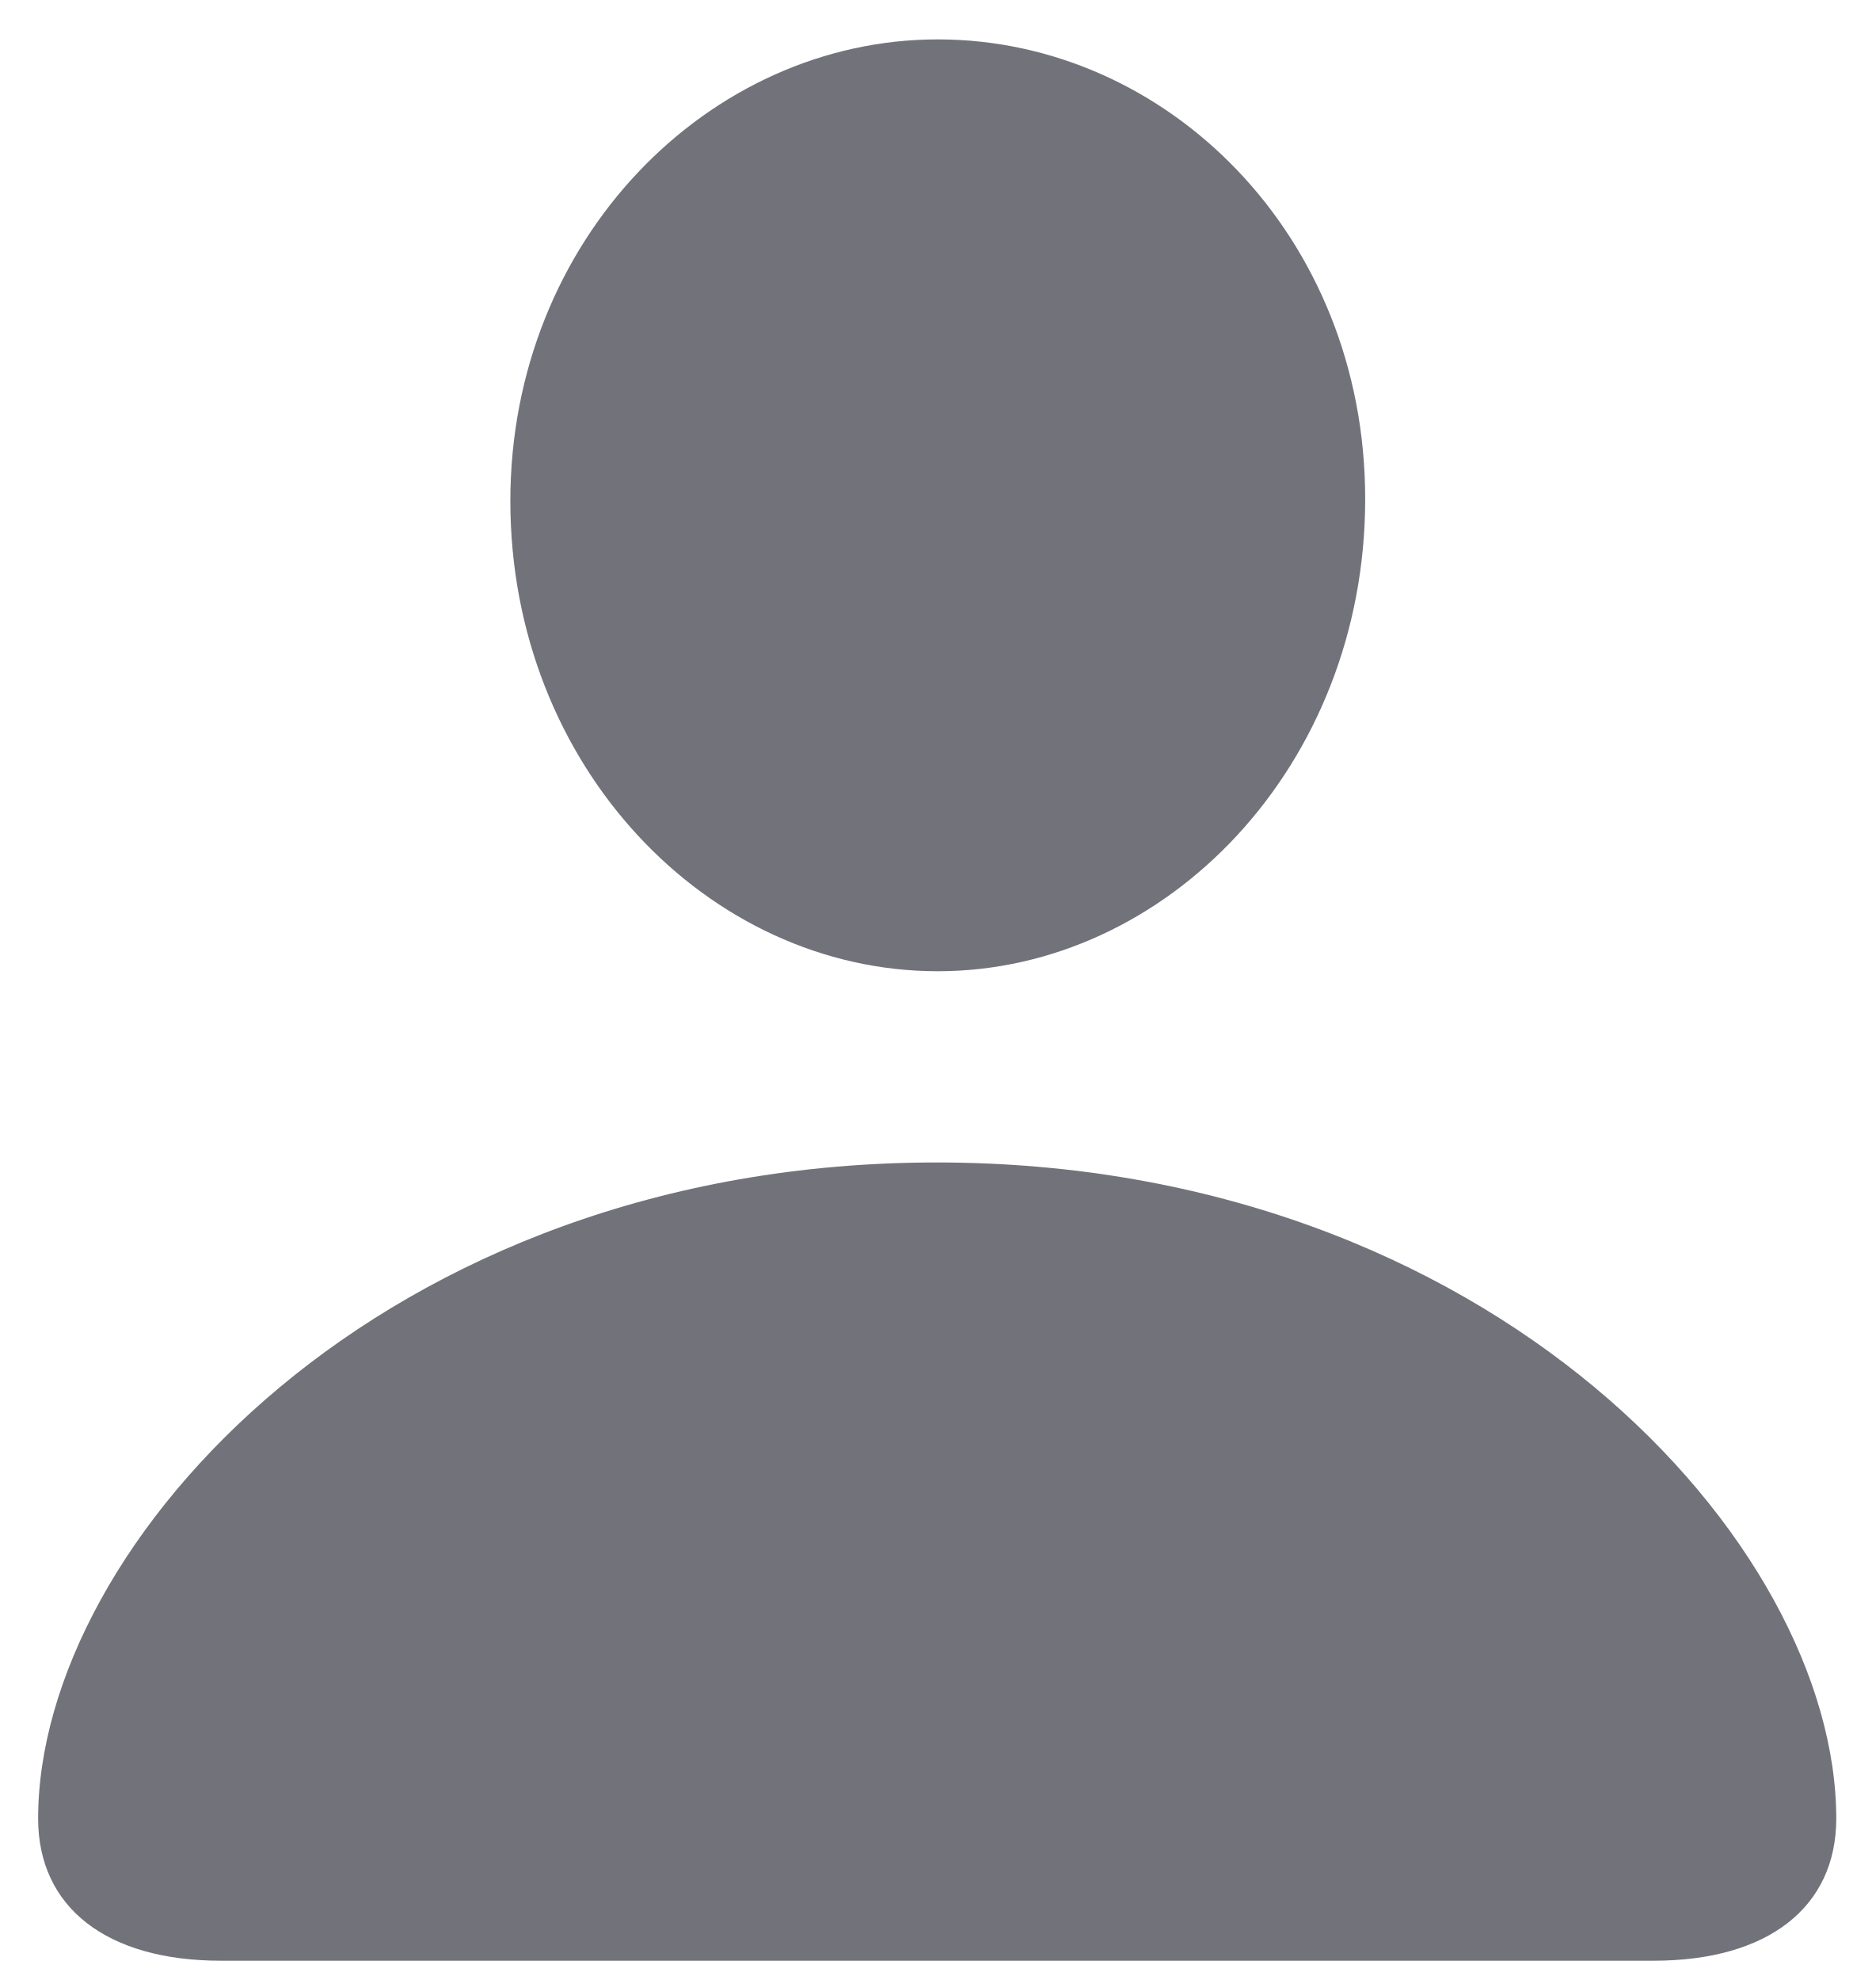
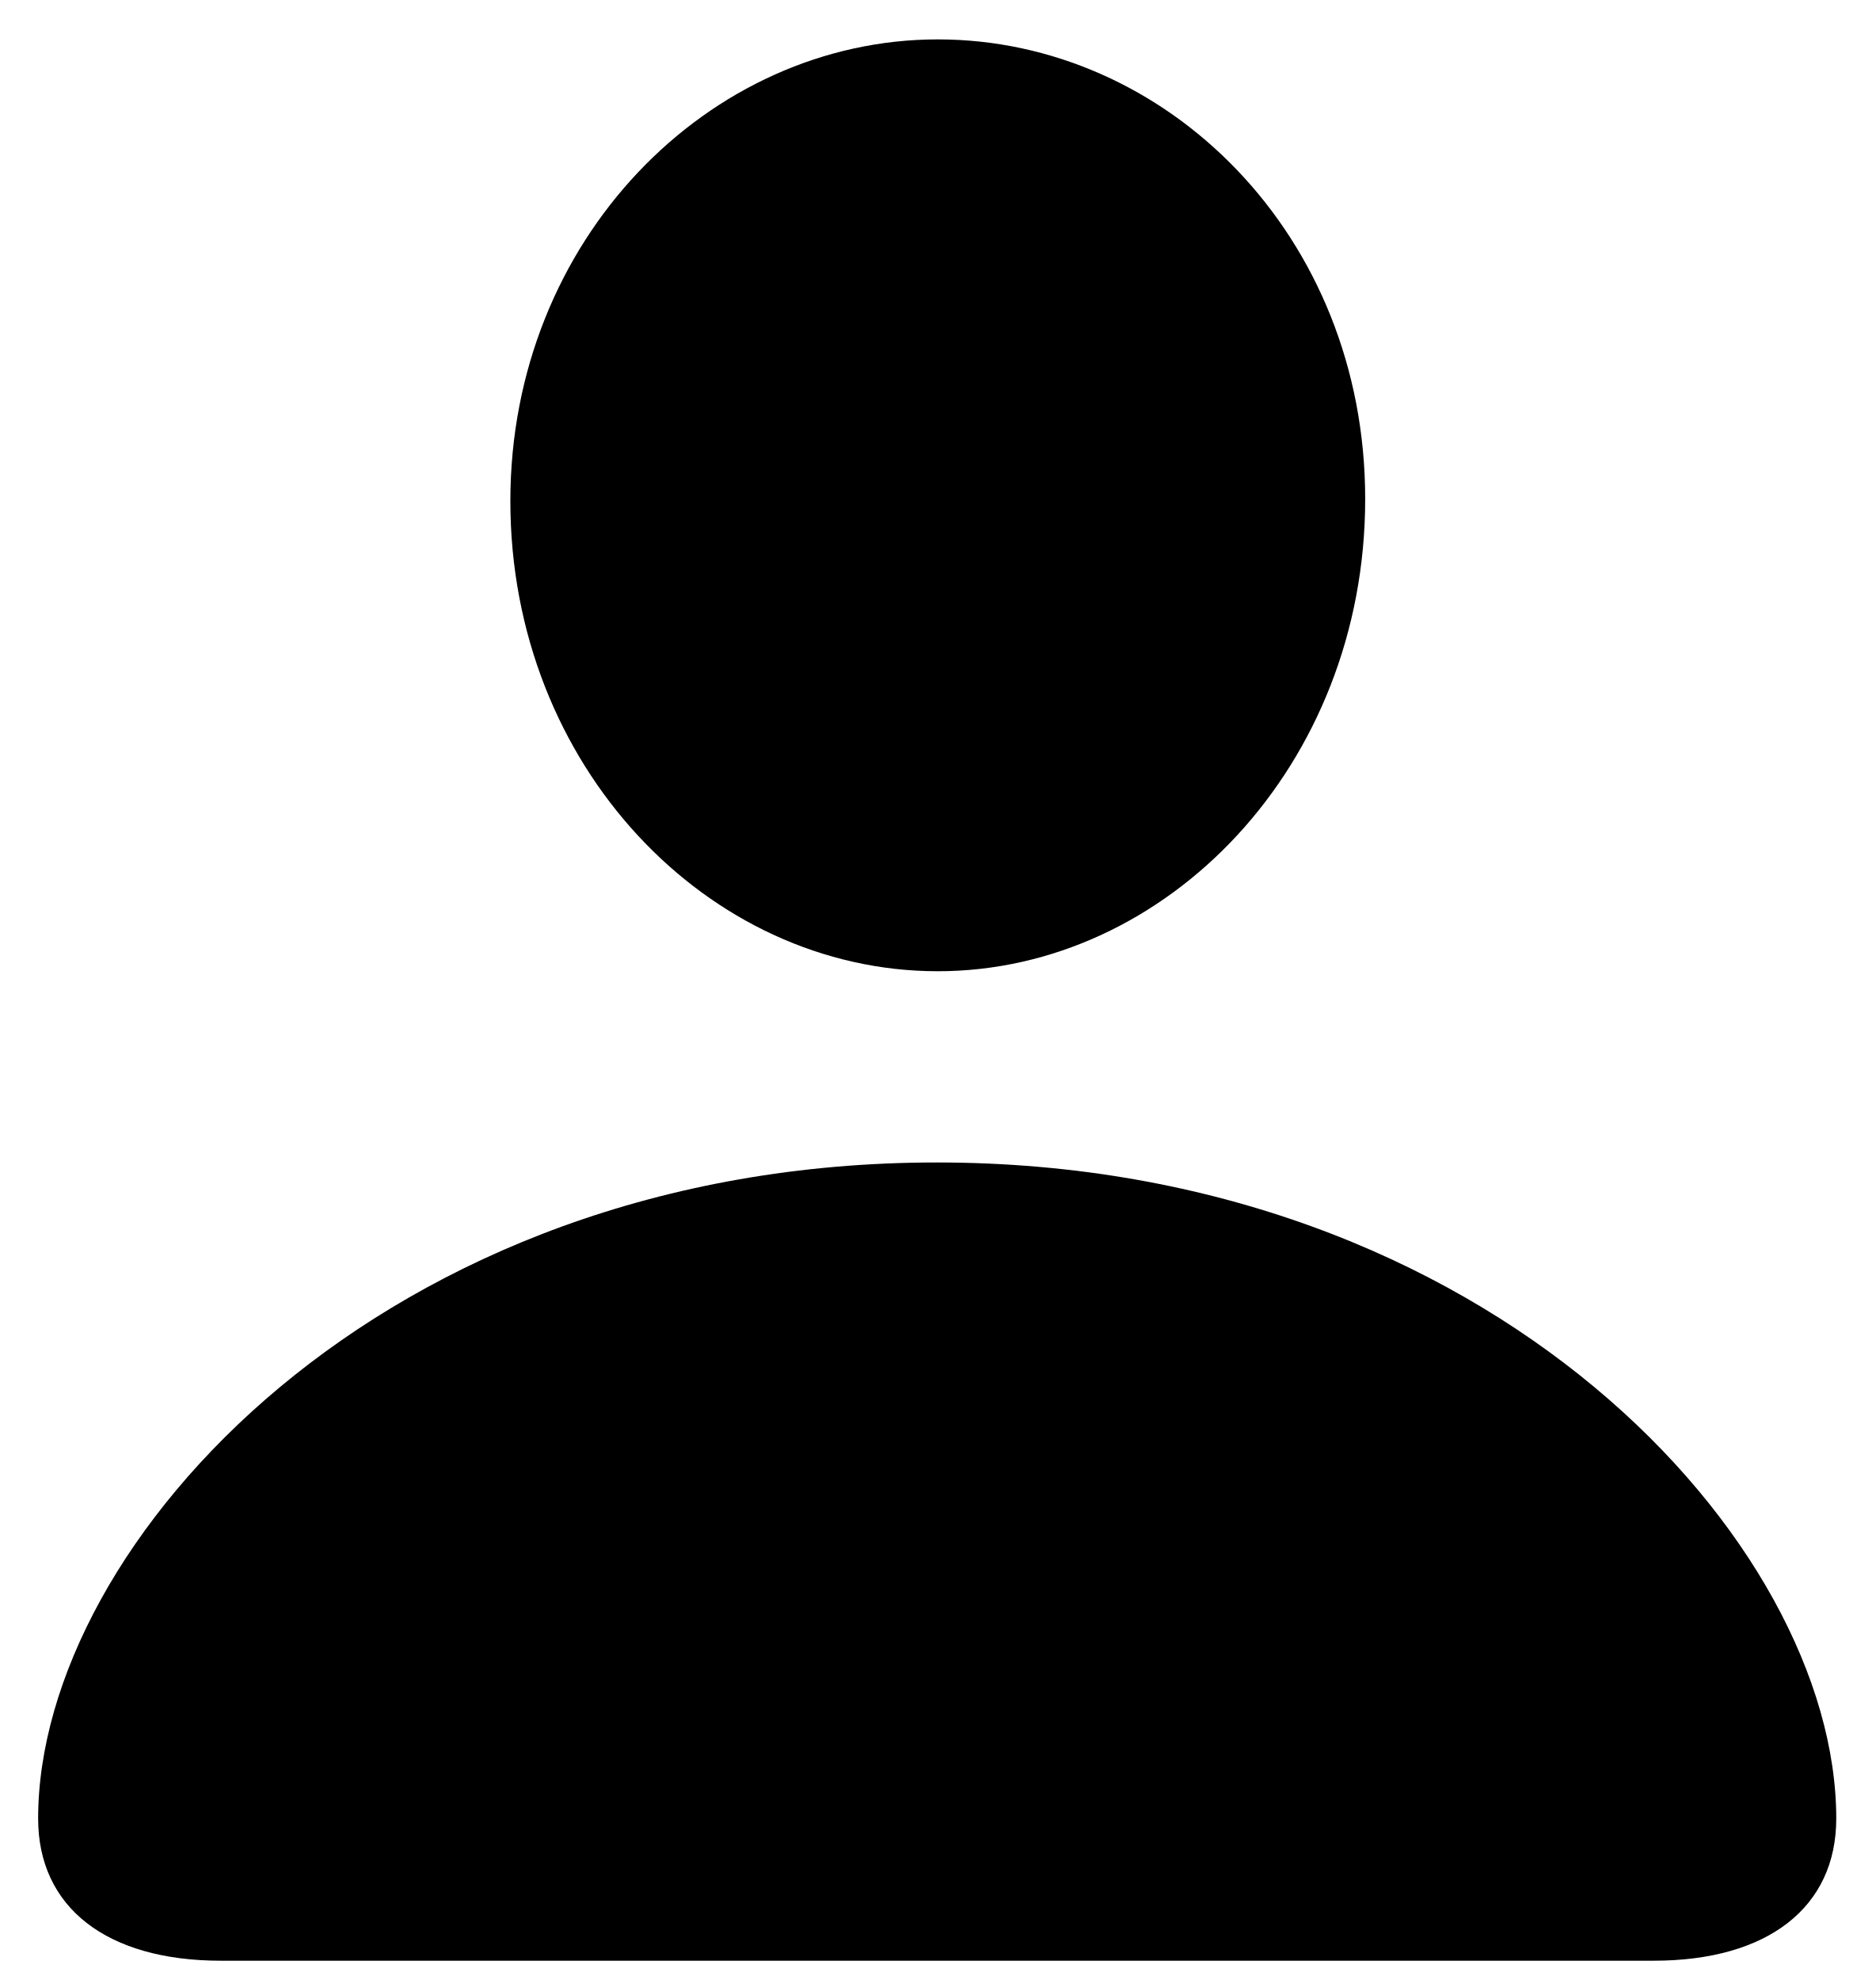
<svg xmlns="http://www.w3.org/2000/svg" width="18" height="19" viewBox="0 0 18 19" fill="none">
-   <path d="M9 9.32C6.795 9.32 4.898 7.351 4.898 4.808C4.898 2.296 6.806 0.378 9 0.378C11.194 0.378 13.102 2.255 13.102 4.788C13.102 7.351 11.194 9.32 9 9.32ZM2.12 18.815C1.022 18.815 0.366 18.302 0.366 17.451C0.366 14.806 3.678 11.155 8.99 11.155C14.312 11.155 17.623 14.806 17.623 17.451C17.623 18.302 16.967 18.815 15.87 18.815H2.12Z" fill="#72727B" />
+   <path d="M9 9.32C6.795 9.32 4.898 7.351 4.898 4.808C4.898 2.296 6.806 0.378 9 0.378C11.194 0.378 13.102 2.255 13.102 4.788C13.102 7.351 11.194 9.32 9 9.32ZM2.12 18.815C1.022 18.815 0.366 18.302 0.366 17.451C0.366 14.806 3.678 11.155 8.99 11.155C14.312 11.155 17.623 14.806 17.623 17.451C17.623 18.302 16.967 18.815 15.87 18.815H2.12Z" fill="#000" />
</svg>
